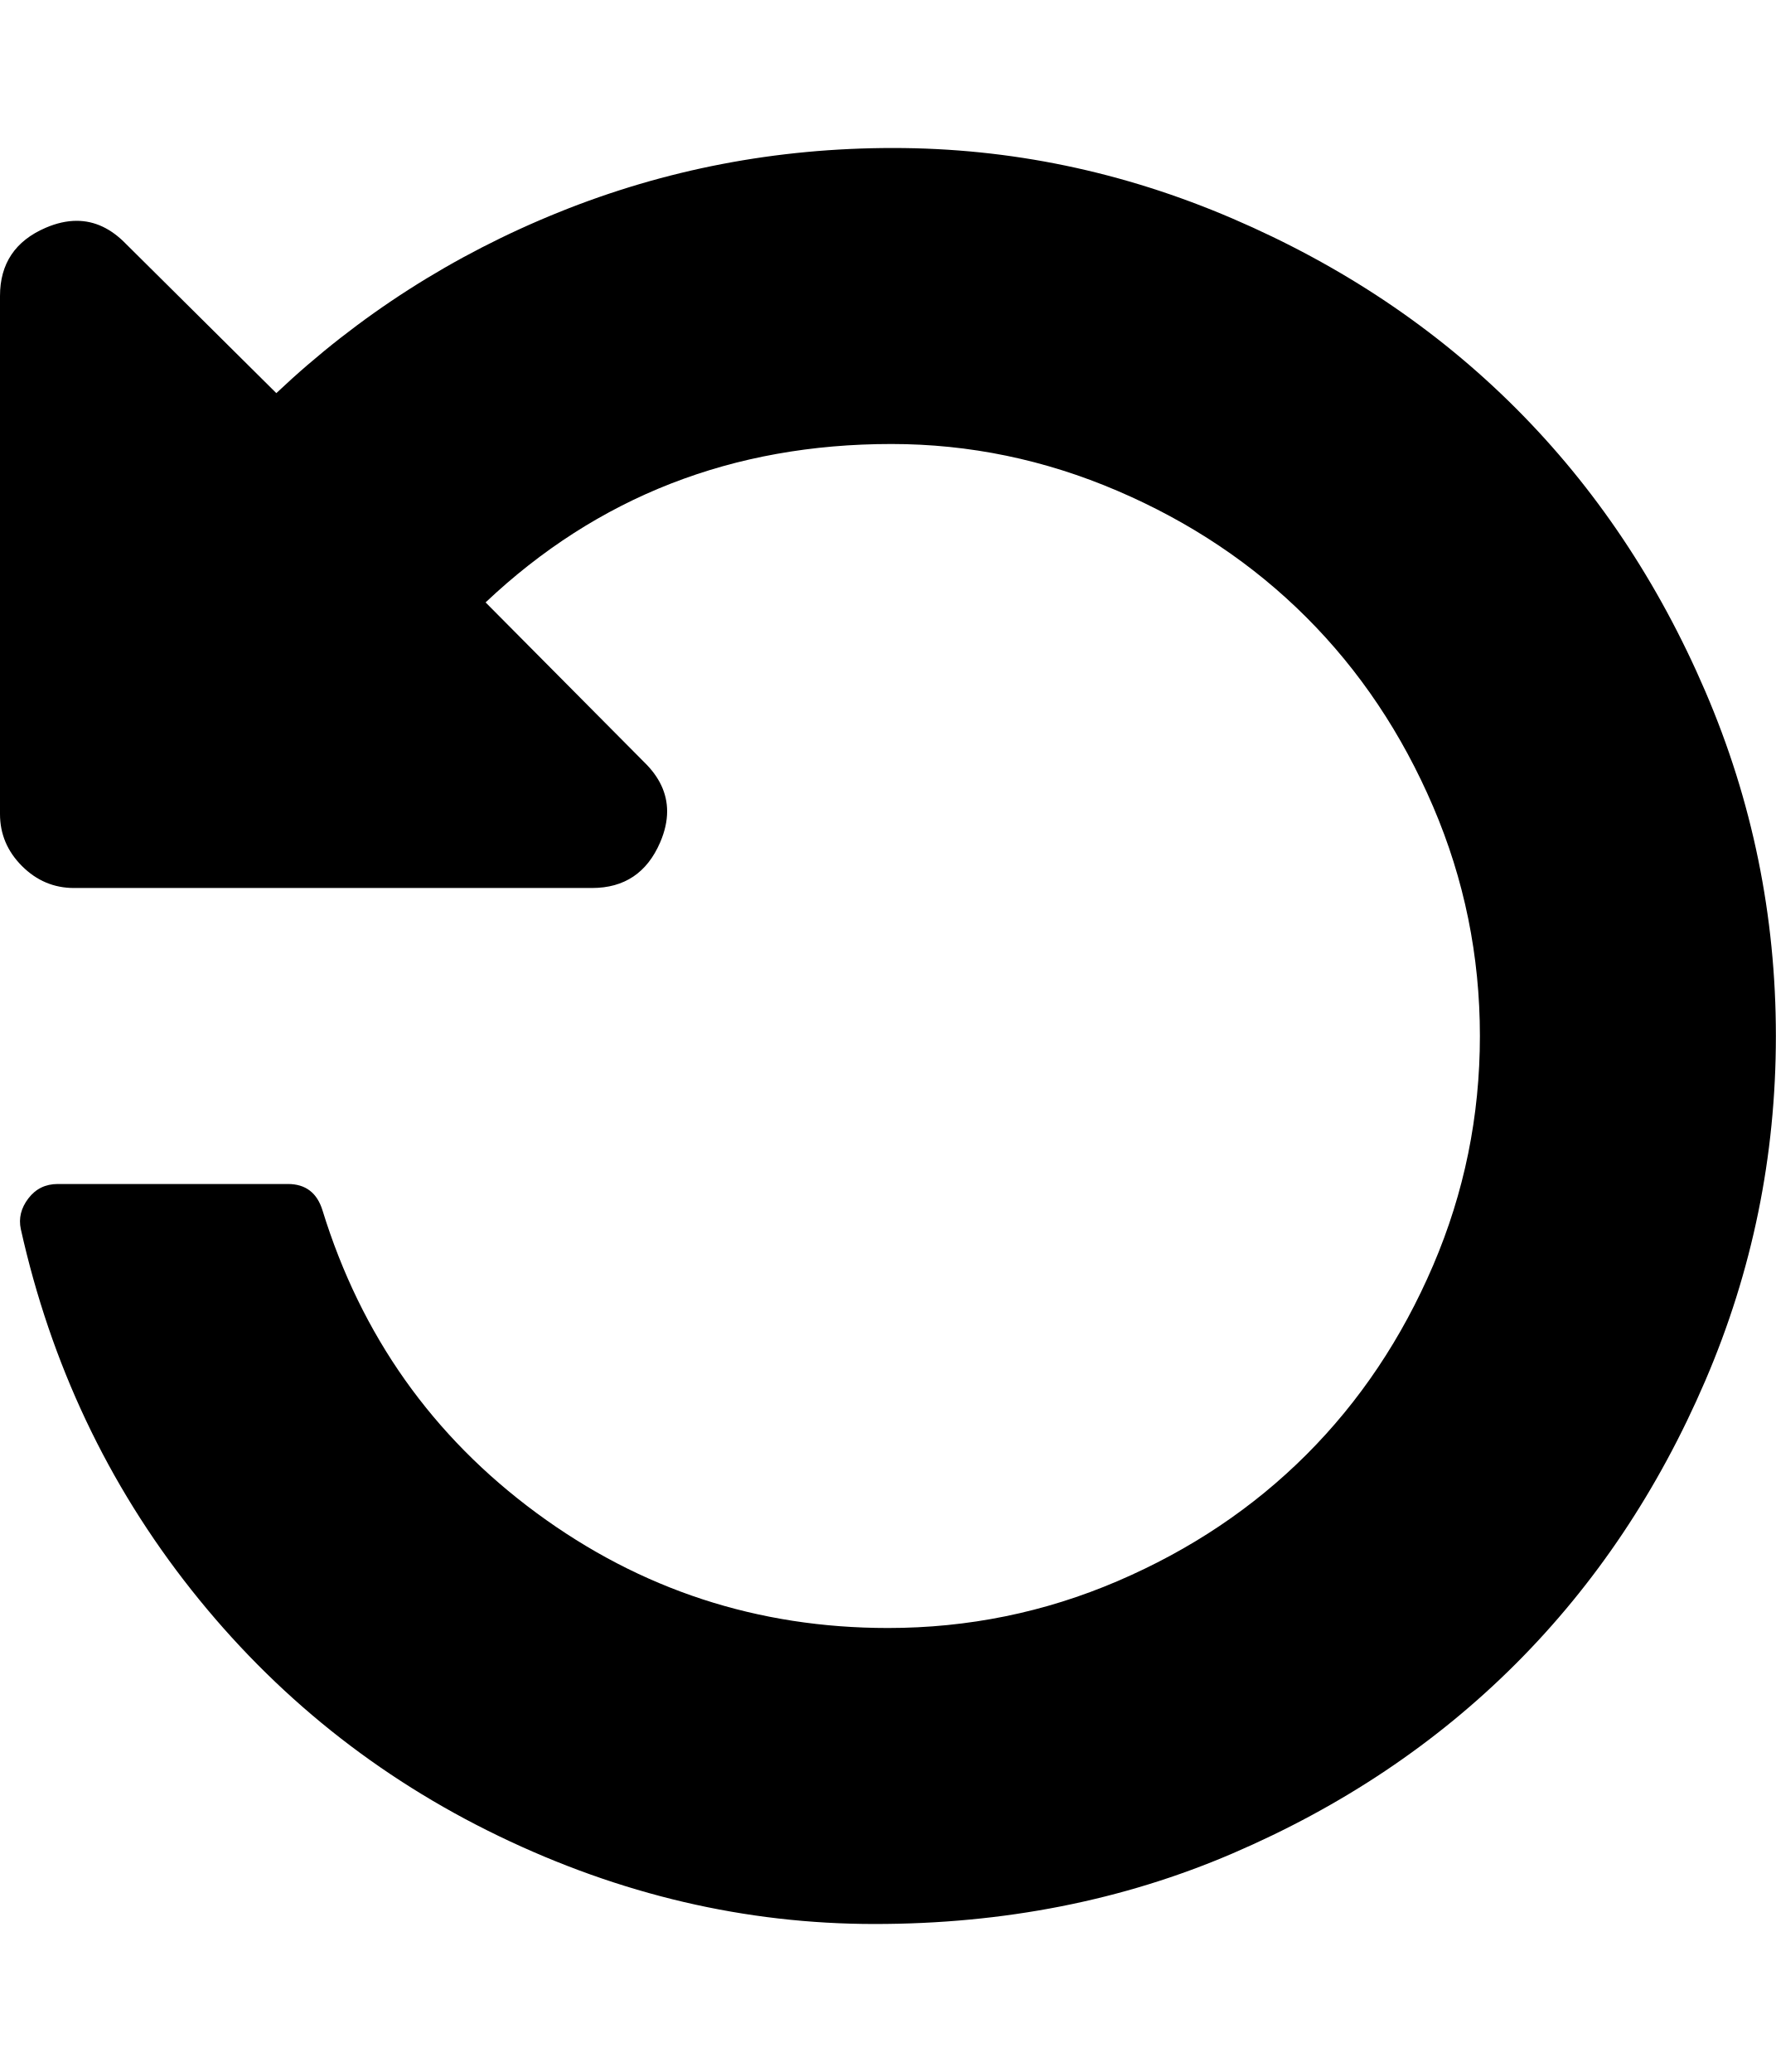
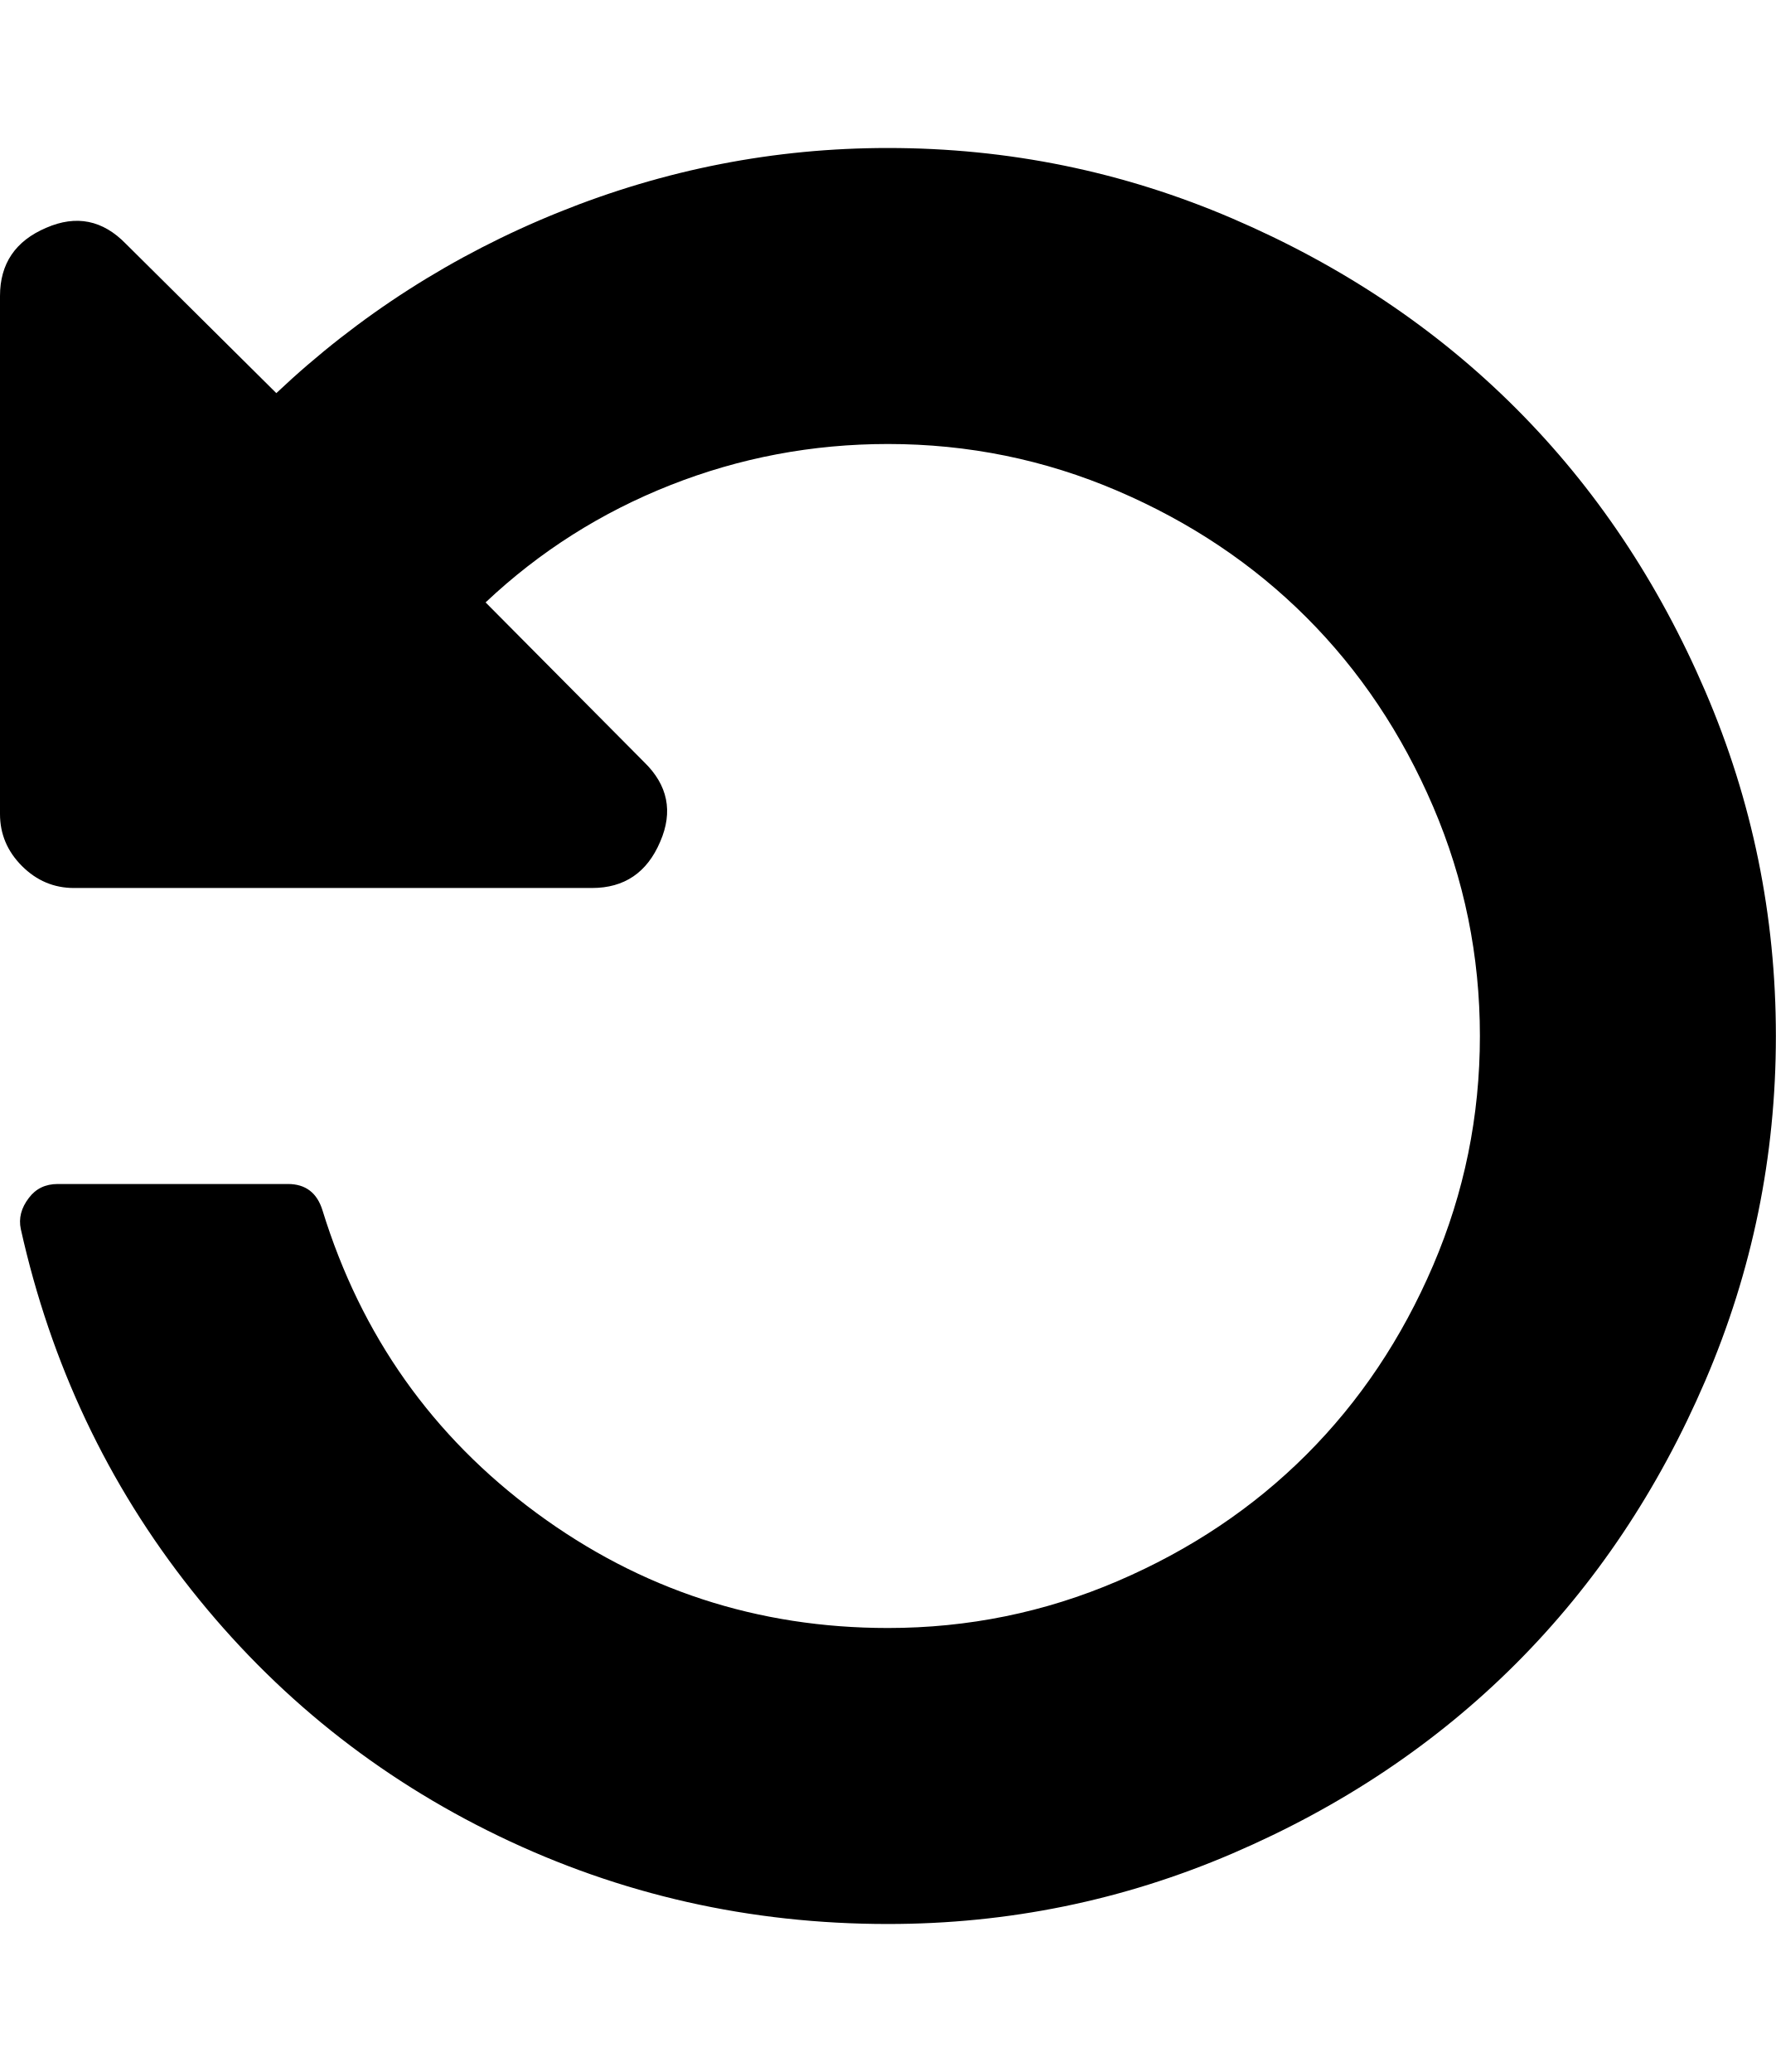
<svg xmlns="http://www.w3.org/2000/svg" height="1000px" width="857.143px">
  <g>
-     <path d="M0 392.857c0 0 0 -250 0 -250c0 -15.625 7.347 -26.6 22.042 -32.924c5.205 -2.24 10.188 -3.36 14.949 -3.36c8.682 0 16.627 3.724 23.835 11.172c0 0 72.545 71.987 72.545 71.987c39.806 -37.574 85.286 -66.685 136.439 -87.333c51.154 -20.647 104.911 -30.971 161.273 -30.971c56.361 0 110.956 11.347 163.783 34.041c52.827 22.693 98.4 53.199 136.719 91.517c38.318 38.319 68.824 83.892 91.518 136.719c22.693 52.828 34.04 108.259 34.04 166.295c0 58.036 -11.347 113.467 -34.04 166.295c-22.694 52.827 -53.2 98.4 -91.518 136.718c-38.319 38.319 -83.892 68.825 -136.719 91.518c-52.827 22.694 -110.398 34.04 -172.712 34.04c-62.314 0 -122.768 -14.137 -181.362 -42.41c-58.593 -28.274 -108.073 -67.895 -148.437 -118.862c-40.365 -50.967 -67.801 -109.003 -82.31 -174.107c-1.116 -5.208 0.093 -10.138 3.627 -14.788c3.534 -4.65 8.277 -6.976 14.23 -6.976c0 0 111.049 0 111.049 0c8.556 0 14.137 4.279 16.741 12.835c18.601 60.268 53.013 108.91 103.237 145.927c50.223 37.016 106.77 55.524 169.642 55.524c38.691 0 75.614 -7.533 110.771 -22.6c35.156 -15.067 65.569 -35.436 91.238 -61.105c25.67 -25.67 46.038 -56.083 61.105 -91.239c15.067 -35.156 22.601 -72.08 22.601 -110.77c0 -38.691 -7.534 -75.614 -22.601 -110.77c-15.067 -35.156 -35.435 -65.569 -61.105 -91.239c-25.669 -25.67 -56.082 -46.038 -91.238 -61.105c-35.157 -15.067 -71.522 -22.6 -109.096 -22.6c-76.637 0 -141.928 25.483 -195.871 76.45c0 0 76.451 77.009 76.451 77.009c7.448 7.208 11.172 15.153 11.172 23.836c0 4.761 -1.12 9.743 -3.36 14.948c-6.324 14.695 -17.299 22.042 -32.924 22.042c0 0 -250 0 -250 0c-9.672 0 -18.043 -3.534 -25.111 -10.602c-7.069 -7.069 -10.603 -15.439 -10.603 -25.112c0 0 0 0 0 0" />
+     <path d="M0 392.857c0 0 0 -250 0 -250c0 -15.625 7.44 -26.6 22.321 -32.924c14.509 -6.325 27.344 -3.72 38.505 7.812c0 0 72.545 71.987 72.545 71.987c39.806 -37.574 85.286 -66.685 136.439 -87.333c51.154 -20.647 104.074 -30.971 158.761 -30.971c58.036 0 113.468 11.347 166.295 34.041c52.827 22.693 98.4 53.199 136.719 91.517c38.318 38.319 68.824 83.892 91.518 136.719c22.693 52.828 34.04 108.259 34.04 166.295c0 58.036 -11.347 113.467 -34.04 166.295c-22.694 52.827 -53.2 98.4 -91.518 136.718c-38.319 38.319 -83.892 68.825 -136.719 91.518c-52.827 22.694 -108.259 34.04 -166.295 34.04c-66.592 0 -129.185 -14.137 -187.779 -42.41c-58.593 -28.274 -108.073 -67.895 -148.437 -118.862c-40.365 -50.967 -67.801 -109.003 -82.31 -174.107c-1.116 -5.209 0.186 -10.231 3.906 -15.067c3.348 -4.464 7.998 -6.697 13.951 -6.697c0 0 111.049 0 111.049 0c8.556 0 14.137 4.279 16.741 12.835c18.601 60.268 53.013 108.91 103.237 145.927c50.223 37.016 106.77 55.524 169.642 55.524c38.691 0 75.614 -7.533 110.771 -22.6c35.156 -15.067 65.569 -35.436 91.238 -61.105c25.67 -25.67 46.038 -56.083 61.105 -91.239c15.067 -35.156 22.601 -72.08 22.601 -110.77c0 -38.691 -7.534 -75.614 -22.601 -110.77c-15.067 -35.156 -35.435 -65.569 -61.105 -91.239c-25.669 -25.67 -56.082 -46.038 -91.238 -61.105c-35.157 -15.067 -72.08 -22.6 -110.771 -22.6c-36.458 0 -71.428 6.603 -104.91 19.81c-33.482 13.207 -63.244 32.087 -89.286 56.64c0 0 76.451 77.009 76.451 77.009c11.533 11.161 14.137 23.996 7.812 38.505c-6.324 14.881 -17.299 22.321 -32.924 22.321c0 0 -250 0 -250 0c-9.672 0 -18.043 -3.534 -25.111 -10.602c-7.069 -7.069 -10.603 -15.439 -10.603 -25.112c0 0 0 0 0 0" />
  </g>
</svg>
